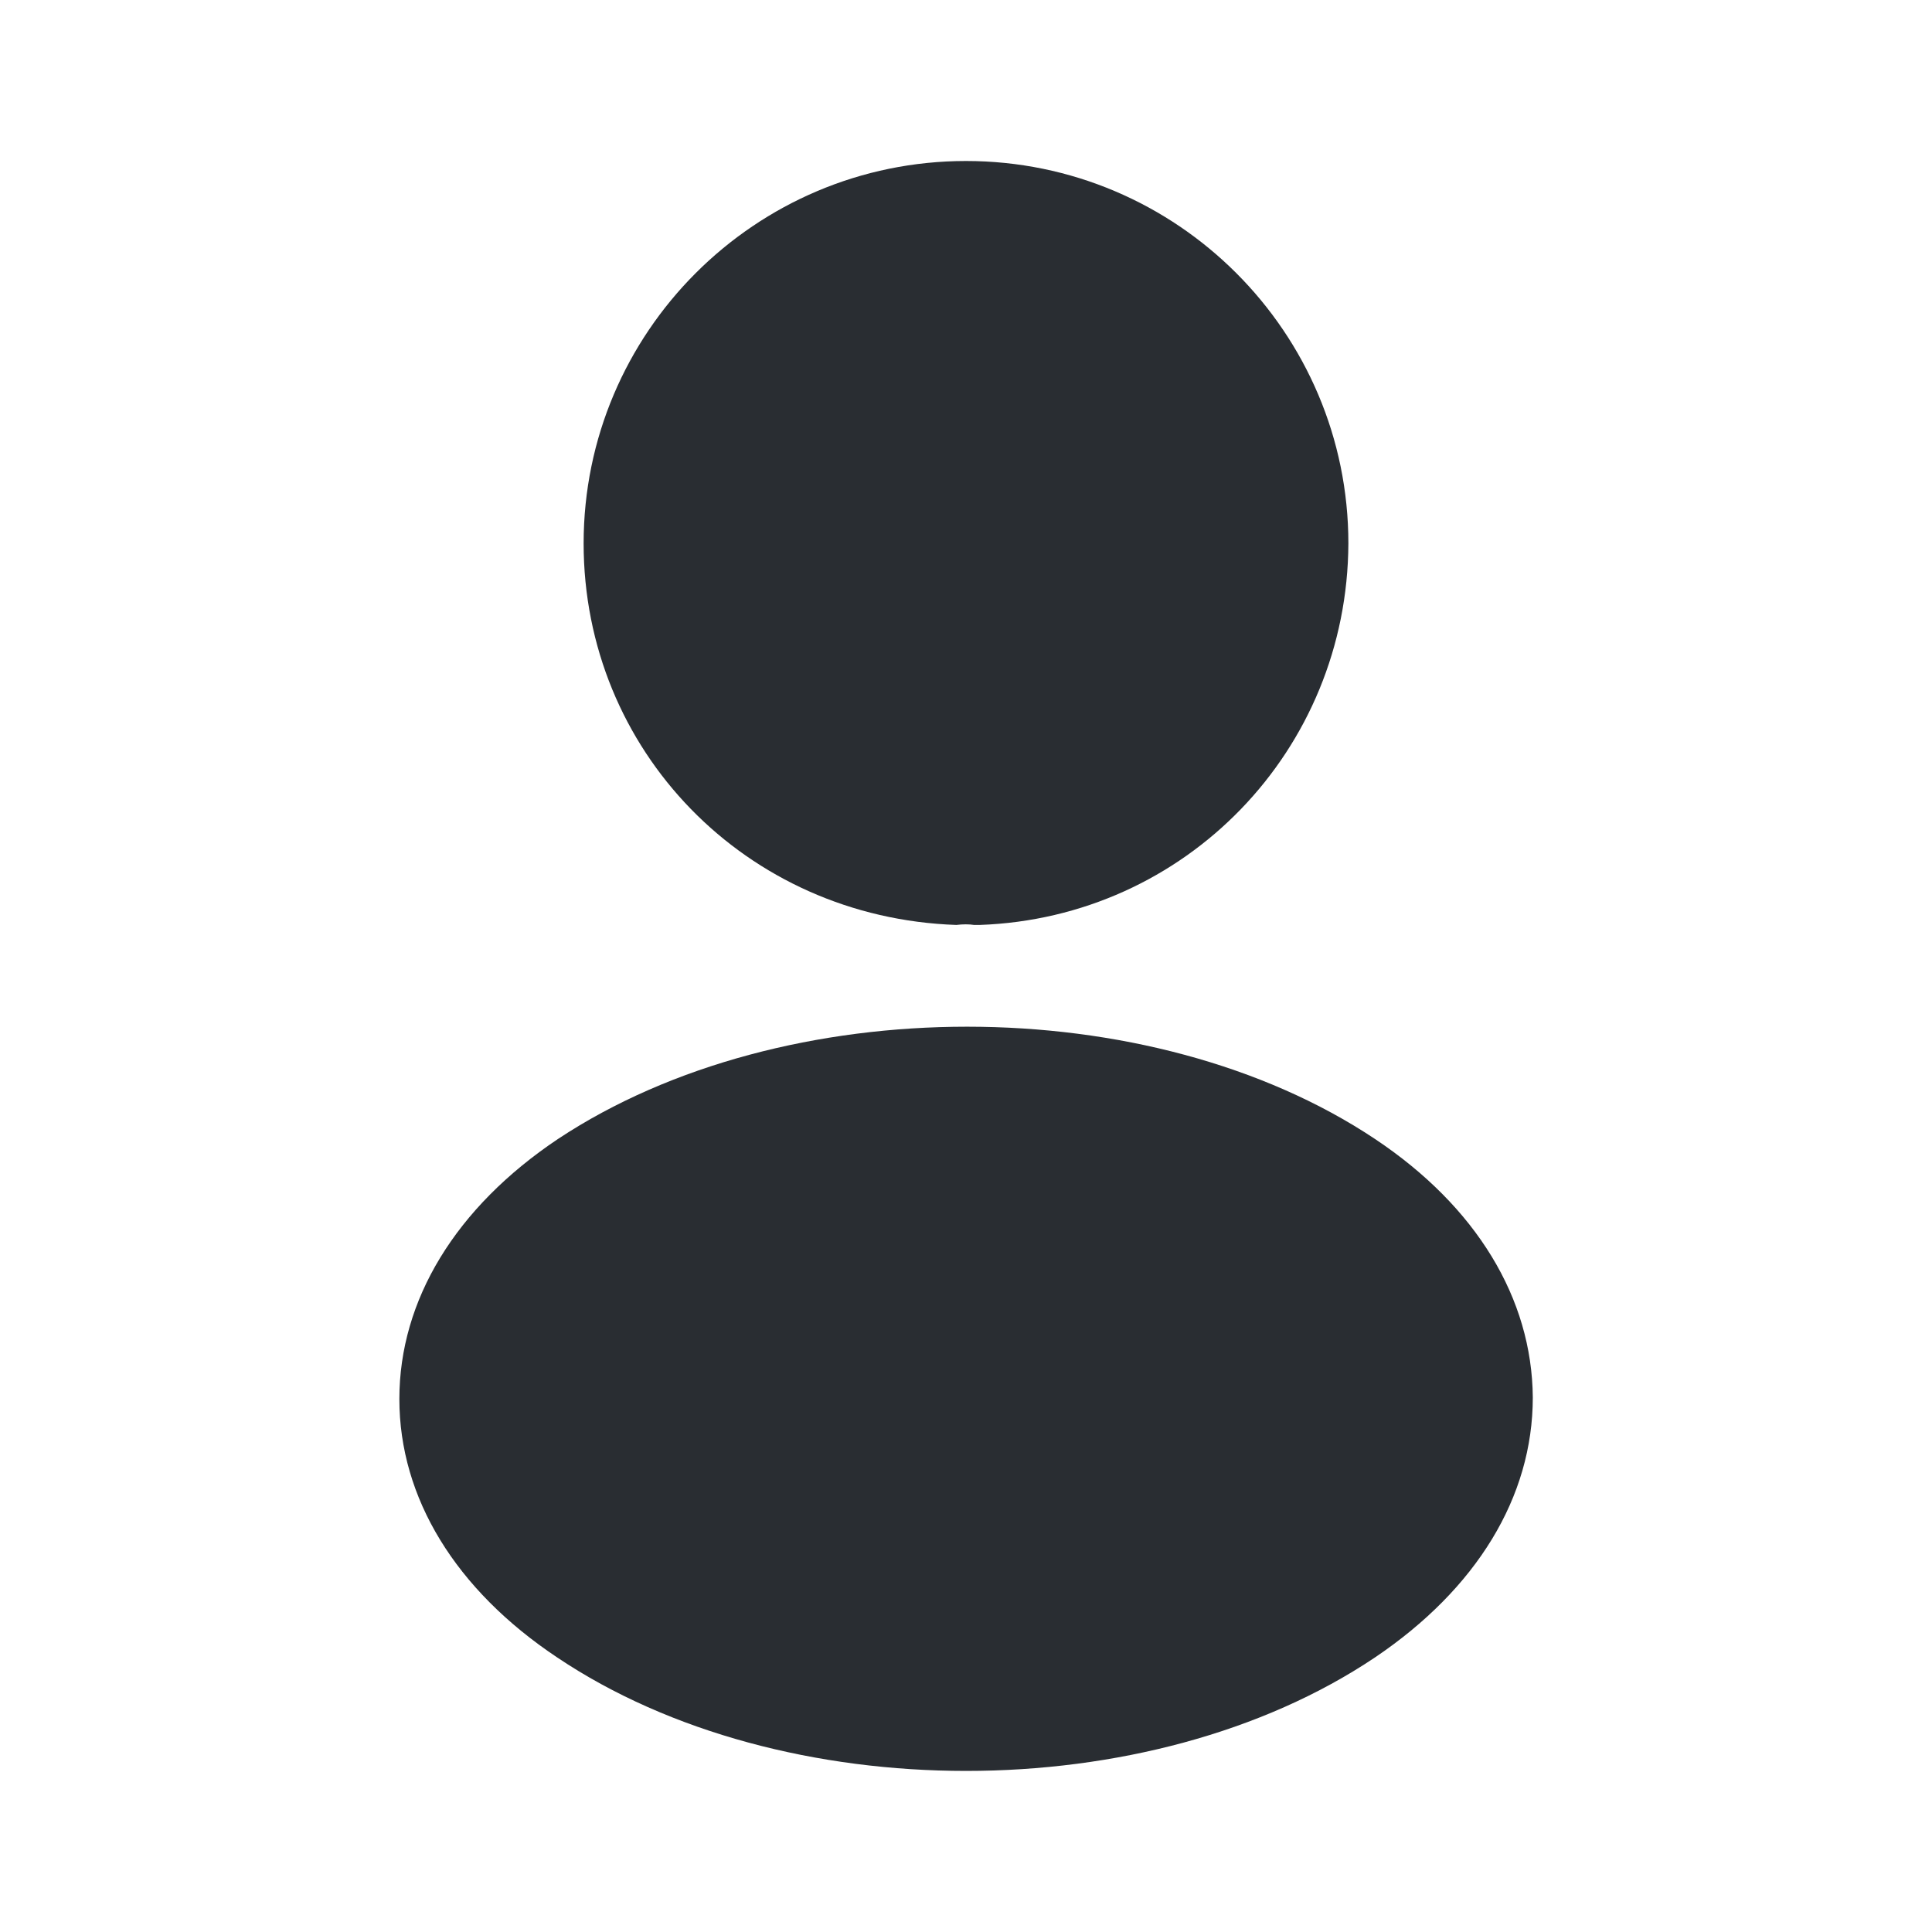
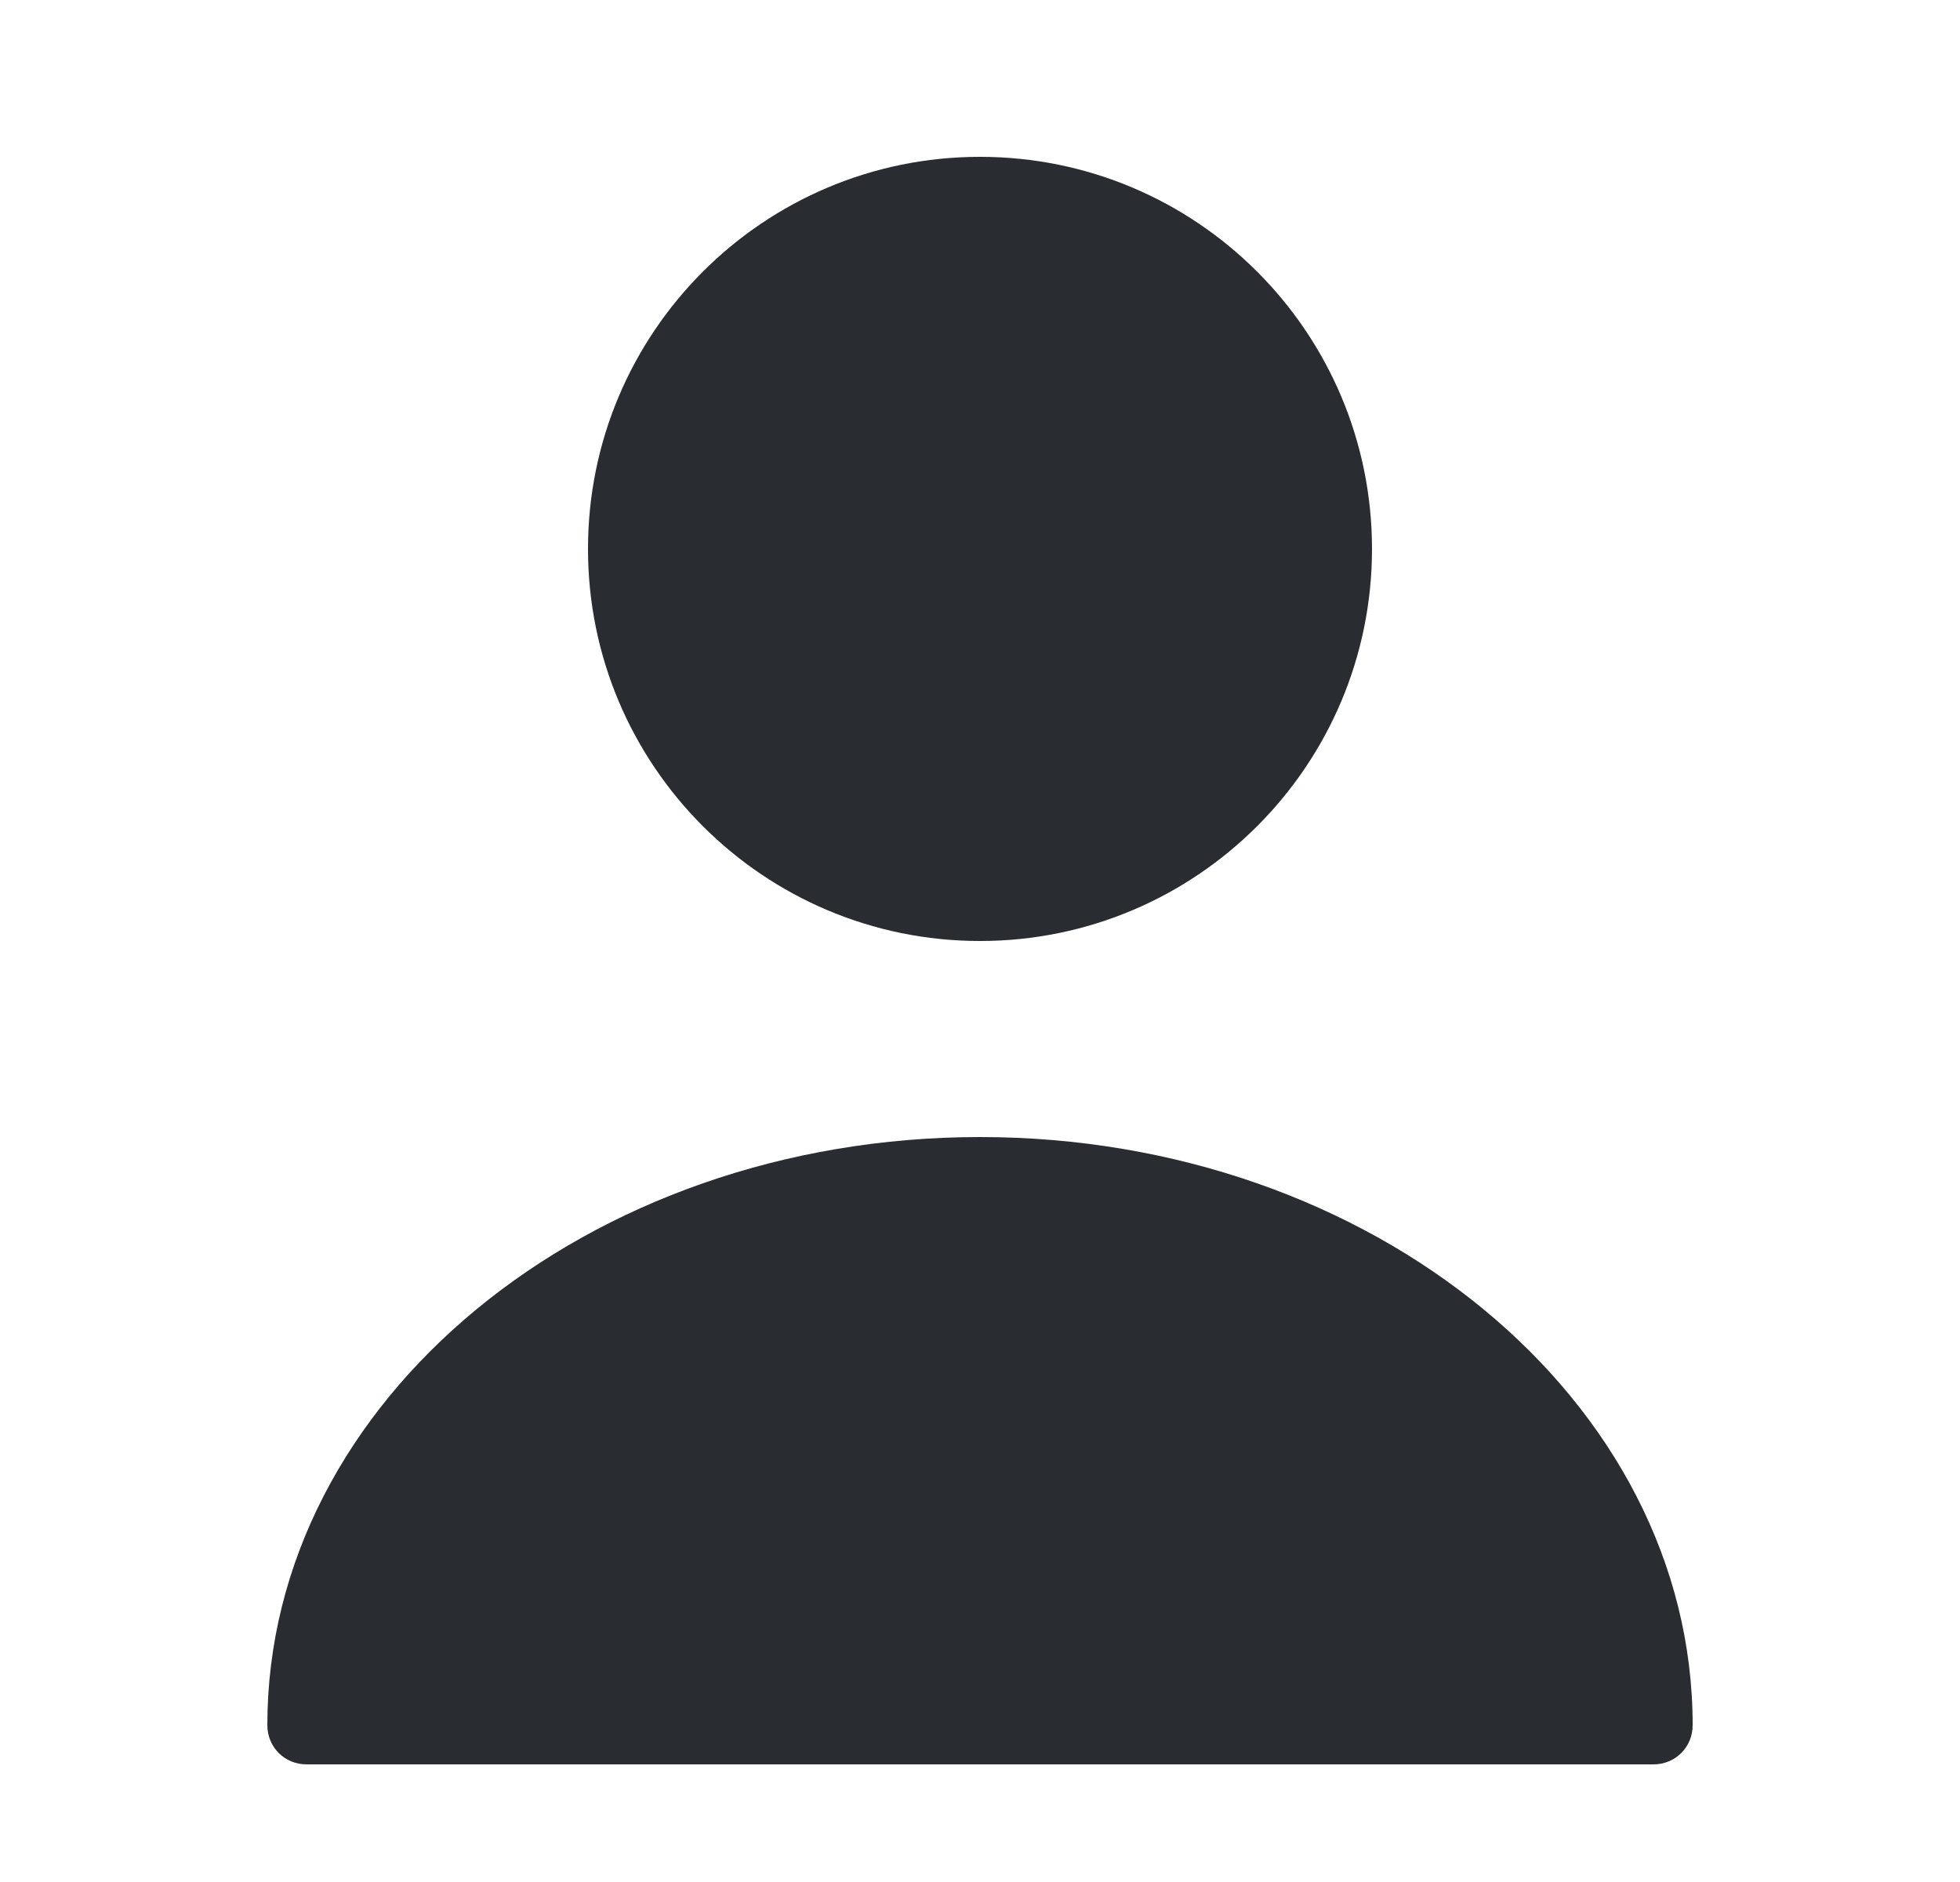
- <svg xmlns="http://www.w3.org/2000/svg" width="24" height="24" viewBox="0 0 24 24" fill="none">
-   <path d="M12 2C9.38 2 7.25 4.13 7.25 6.75C7.25 9.32 9.26 11.4 11.88 11.49C11.96 11.48 12.04 11.48 12.1 11.49C12.12 11.49 12.13 11.49 12.15 11.49C12.16 11.49 12.16 11.49 12.17 11.49C14.73 11.4 16.74 9.32 16.75 6.75C16.75 4.13 14.62 2 12 2Z" fill="#292D32" />
-   <path d="M17.081 14.149C14.291 12.289 9.741 12.289 6.931 14.149C5.661 14.999 4.961 16.149 4.961 17.379C4.961 18.609 5.661 19.749 6.921 20.589C8.321 21.529 10.161 21.999 12.001 21.999C13.841 21.999 15.681 21.529 17.081 20.589C18.341 19.739 19.041 18.599 19.041 17.359C19.031 16.129 18.341 14.989 17.081 14.149Z" fill="#292D32" />
+ <svg xmlns="http://www.w3.org/2000/svg" width="25" height="24" viewBox="0 0 25 24" fill="none">
+   <path d="M12.5 12C15.261 12 17.5 9.761 17.5 7C17.5 4.239 15.261 2 12.5 2C9.739 2 7.5 4.239 7.5 7C7.5 9.761 9.739 12 12.5 12Z" fill="#292D32" />
+   <path d="M12.5 14.5C7.49 14.5 3.41 17.86 3.41 22C3.41 22.28 3.63 22.5 3.91 22.5H21.09C21.37 22.5 21.59 22.28 21.59 22C21.59 17.86 17.51 14.5 12.5 14.5Z" fill="#292D32" />
</svg>
